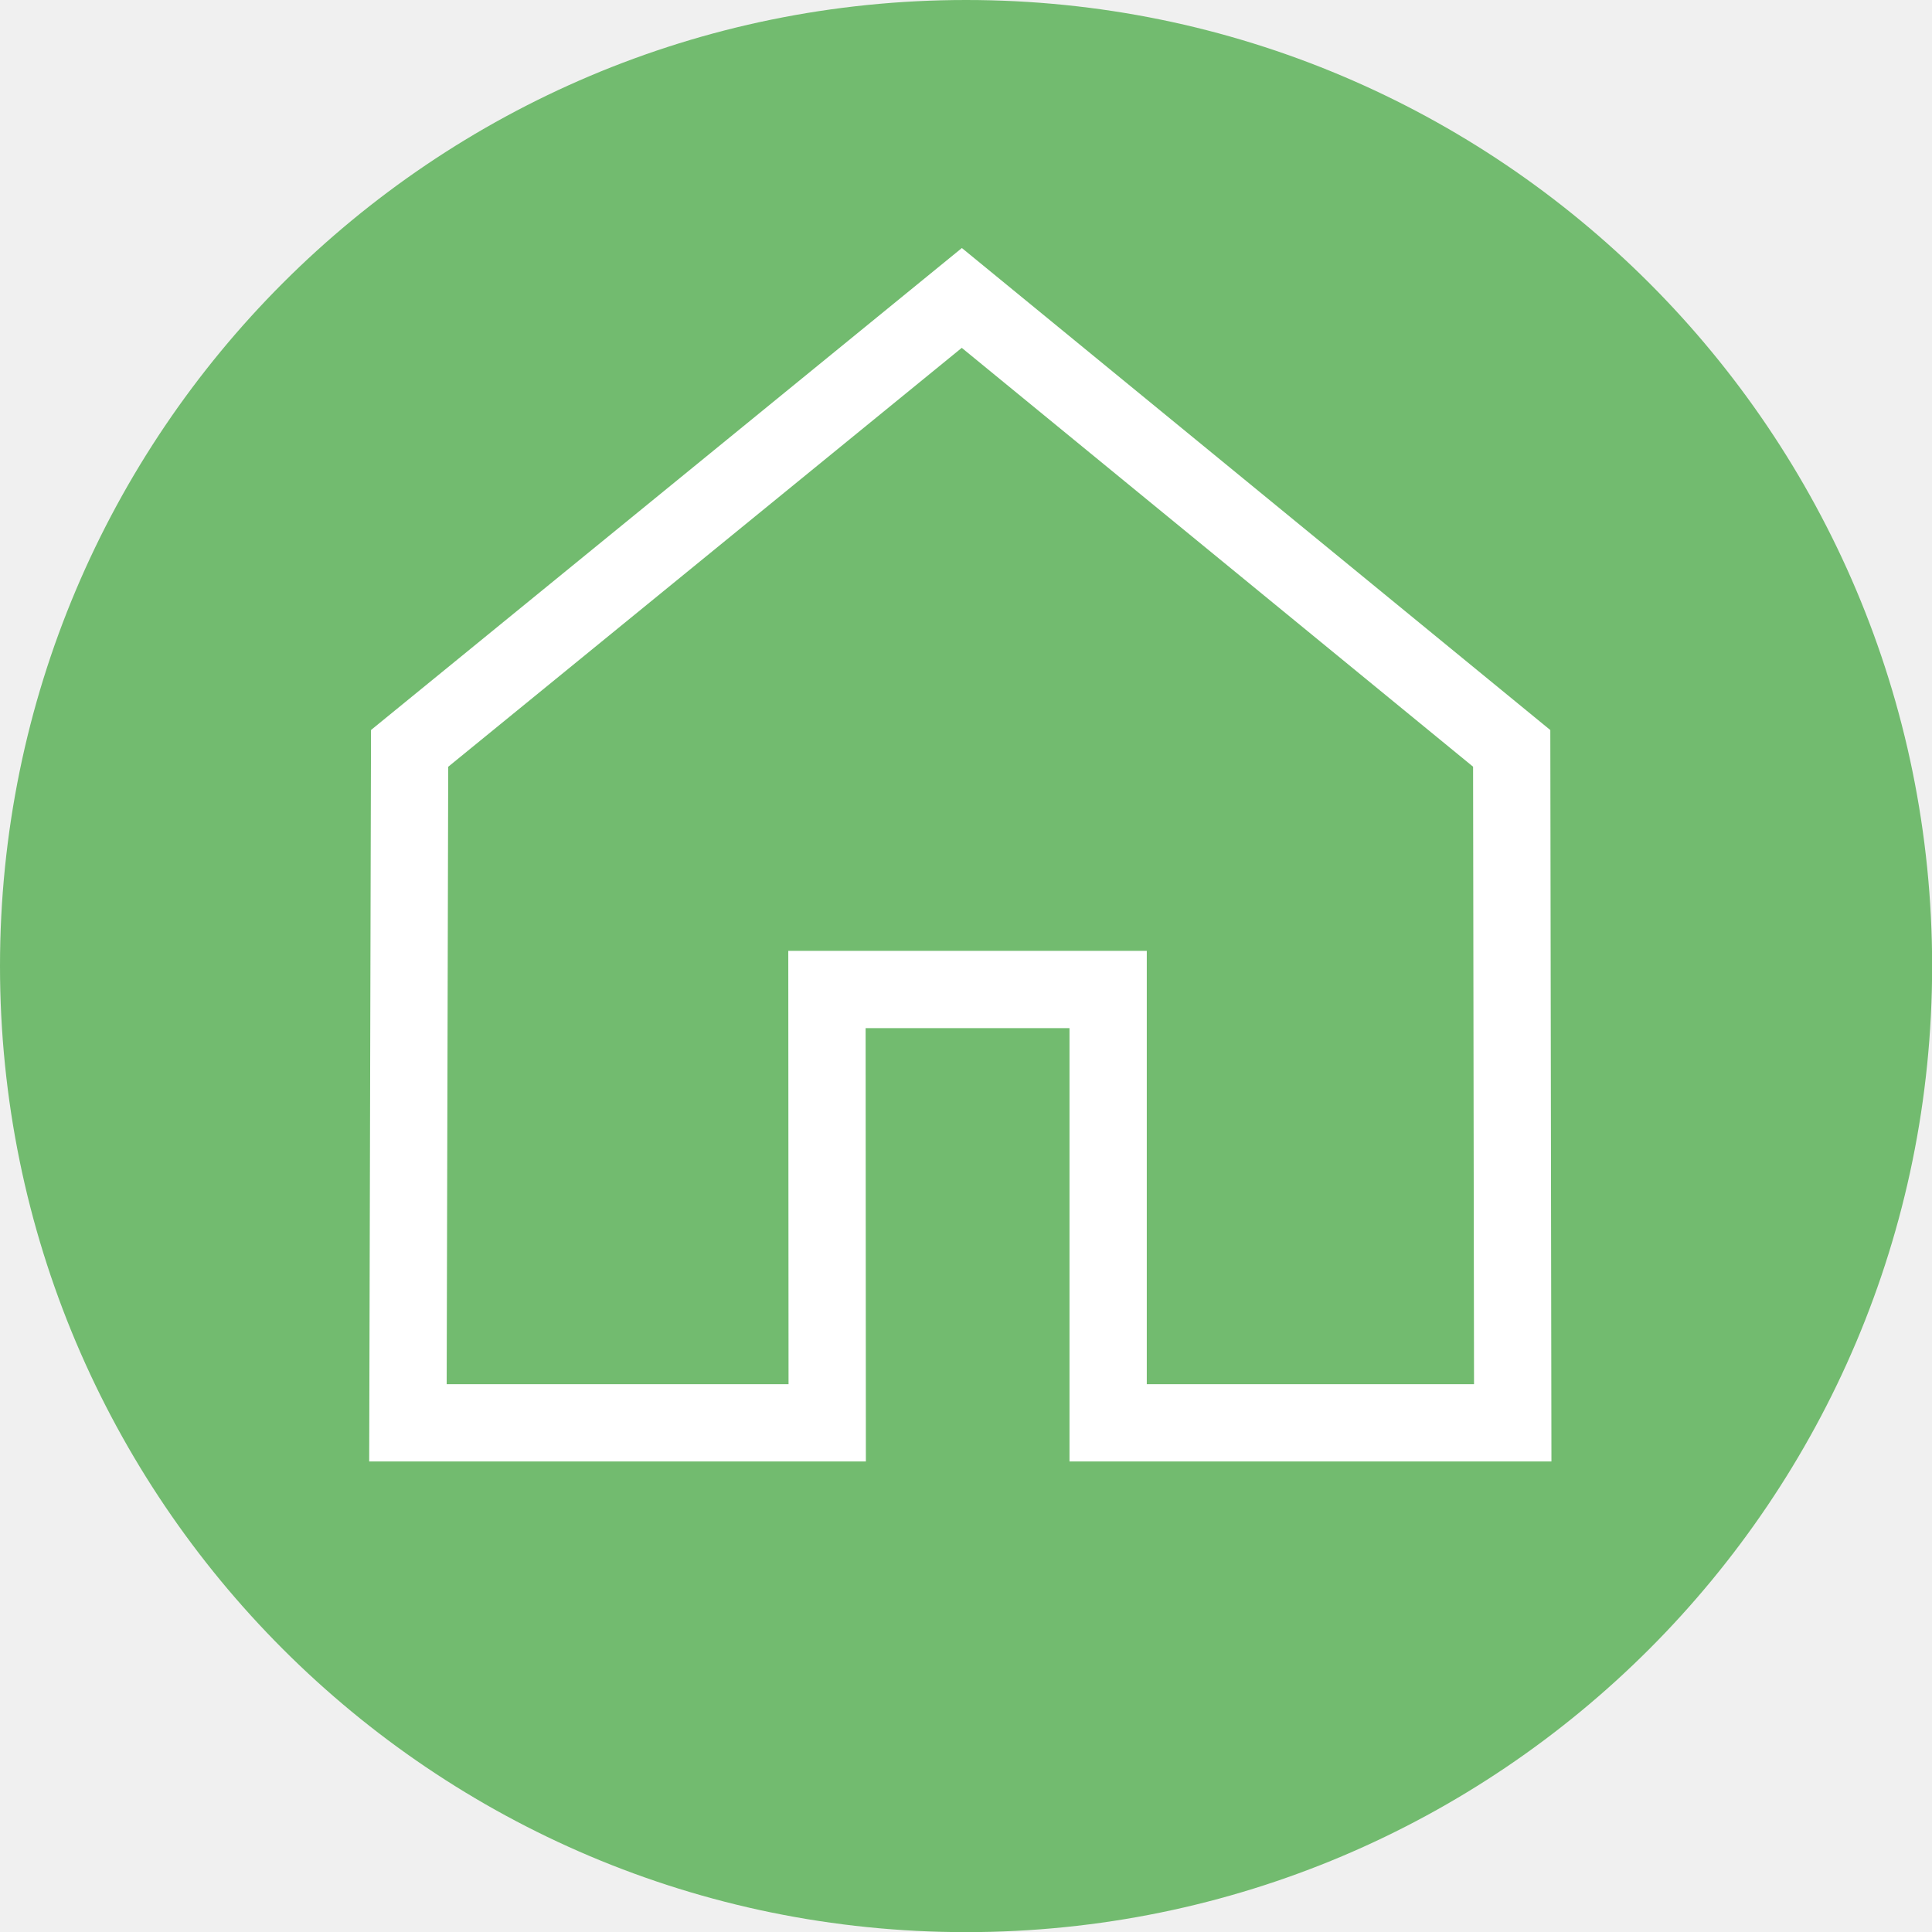
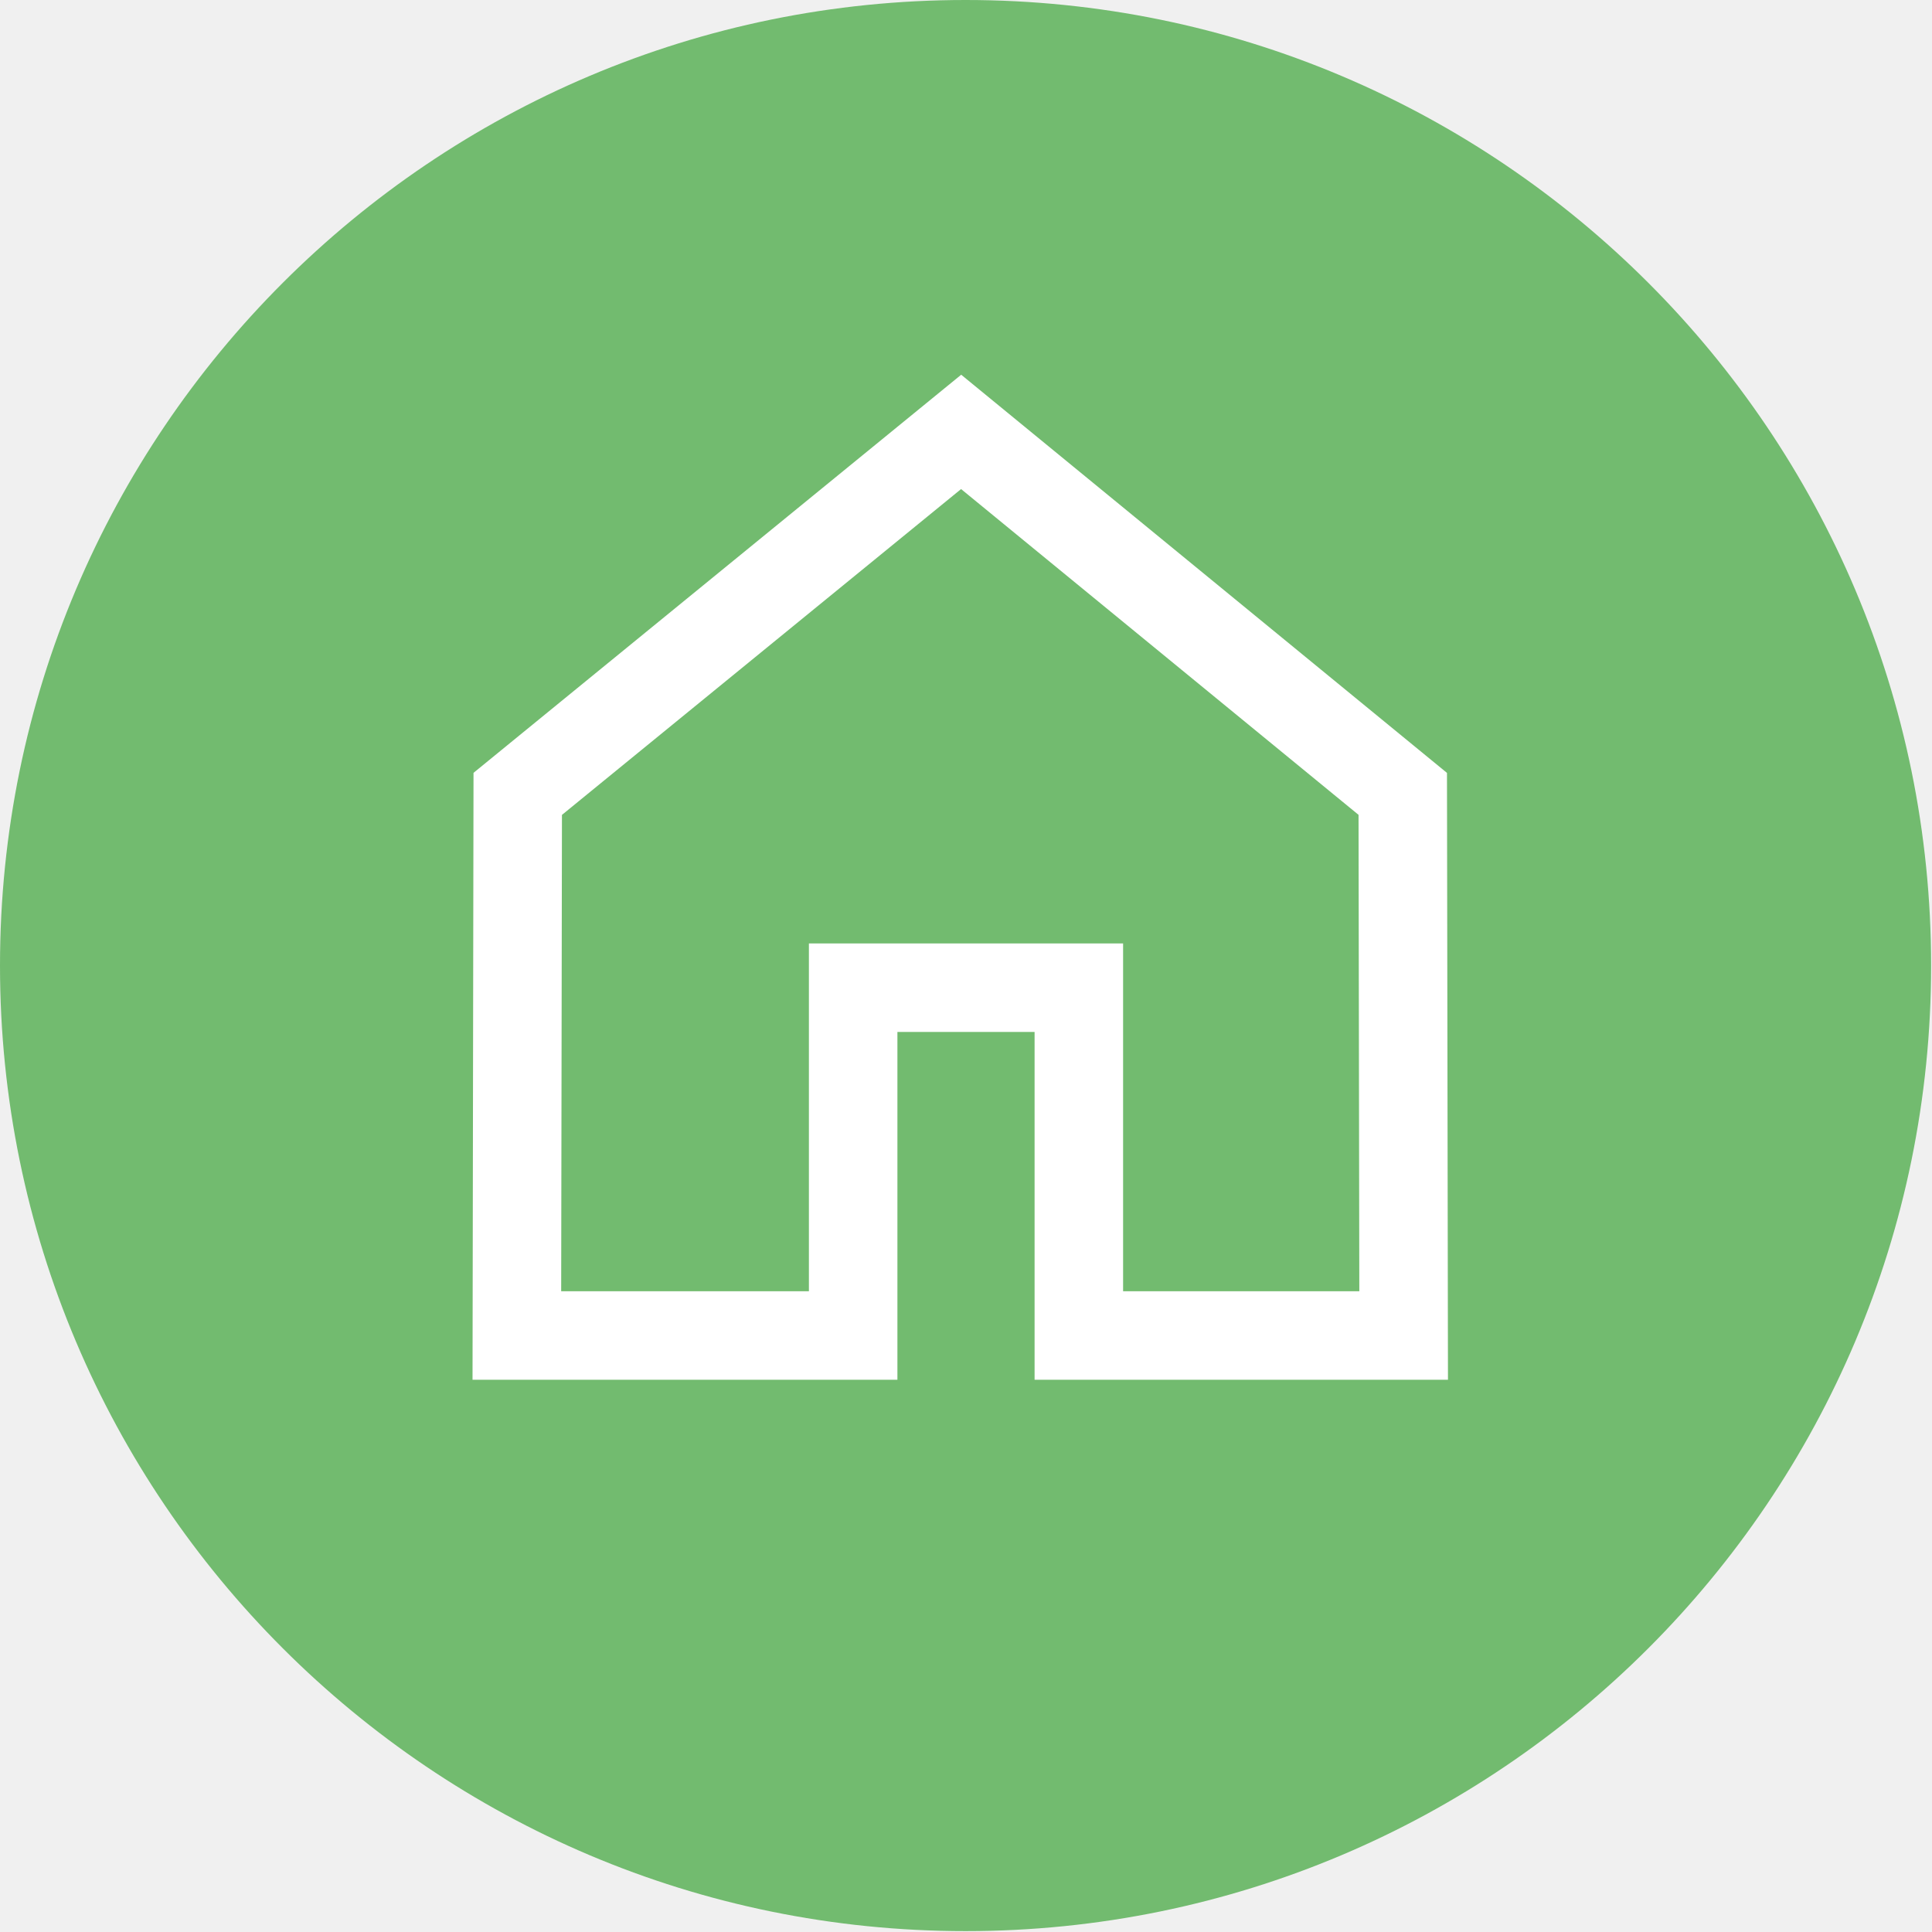
- <svg xmlns="http://www.w3.org/2000/svg" id="Layer_1" data-name="Layer 1" viewBox="0 0 149.99 149.99">
-   <circle cx="75" cy="75" r="75" style="fill:#72bb6f" />
-   <polygon points="31.67 110.46 31.8 58.1 74.67 23.13 117.36 58.1 117.44 110.46 86.03 110.46 86.03 76.82 64.2 76.82 64.22 110.46 31.67 110.46" style="fill:none;stroke:#fff;stroke-linecap:square;stroke-width:6px" />
+ <svg xmlns="http://www.w3.org/2000/svg" id="Layer_1" data-name="Layer 1" viewBox="0 0 21.83 21.83">
+   <defs>
+     <style>.cls-1{fill:#72bb6f;}.cls-2{fill:none;stroke:#fff;stroke-linecap:square;}</style>
+   </defs>
+   <circle class="cls-1" cx="10.91" cy="10.91" r="10.91" />
+   <polygon class="cls-2" points="5.84 15.09 5.85 8.97 10.86 4.88 15.85 8.97 15.86 15.09 12.19 15.09 12.19 11.16 9.64 11.16 9.64 15.09 5.84 15.09" />
</svg>
